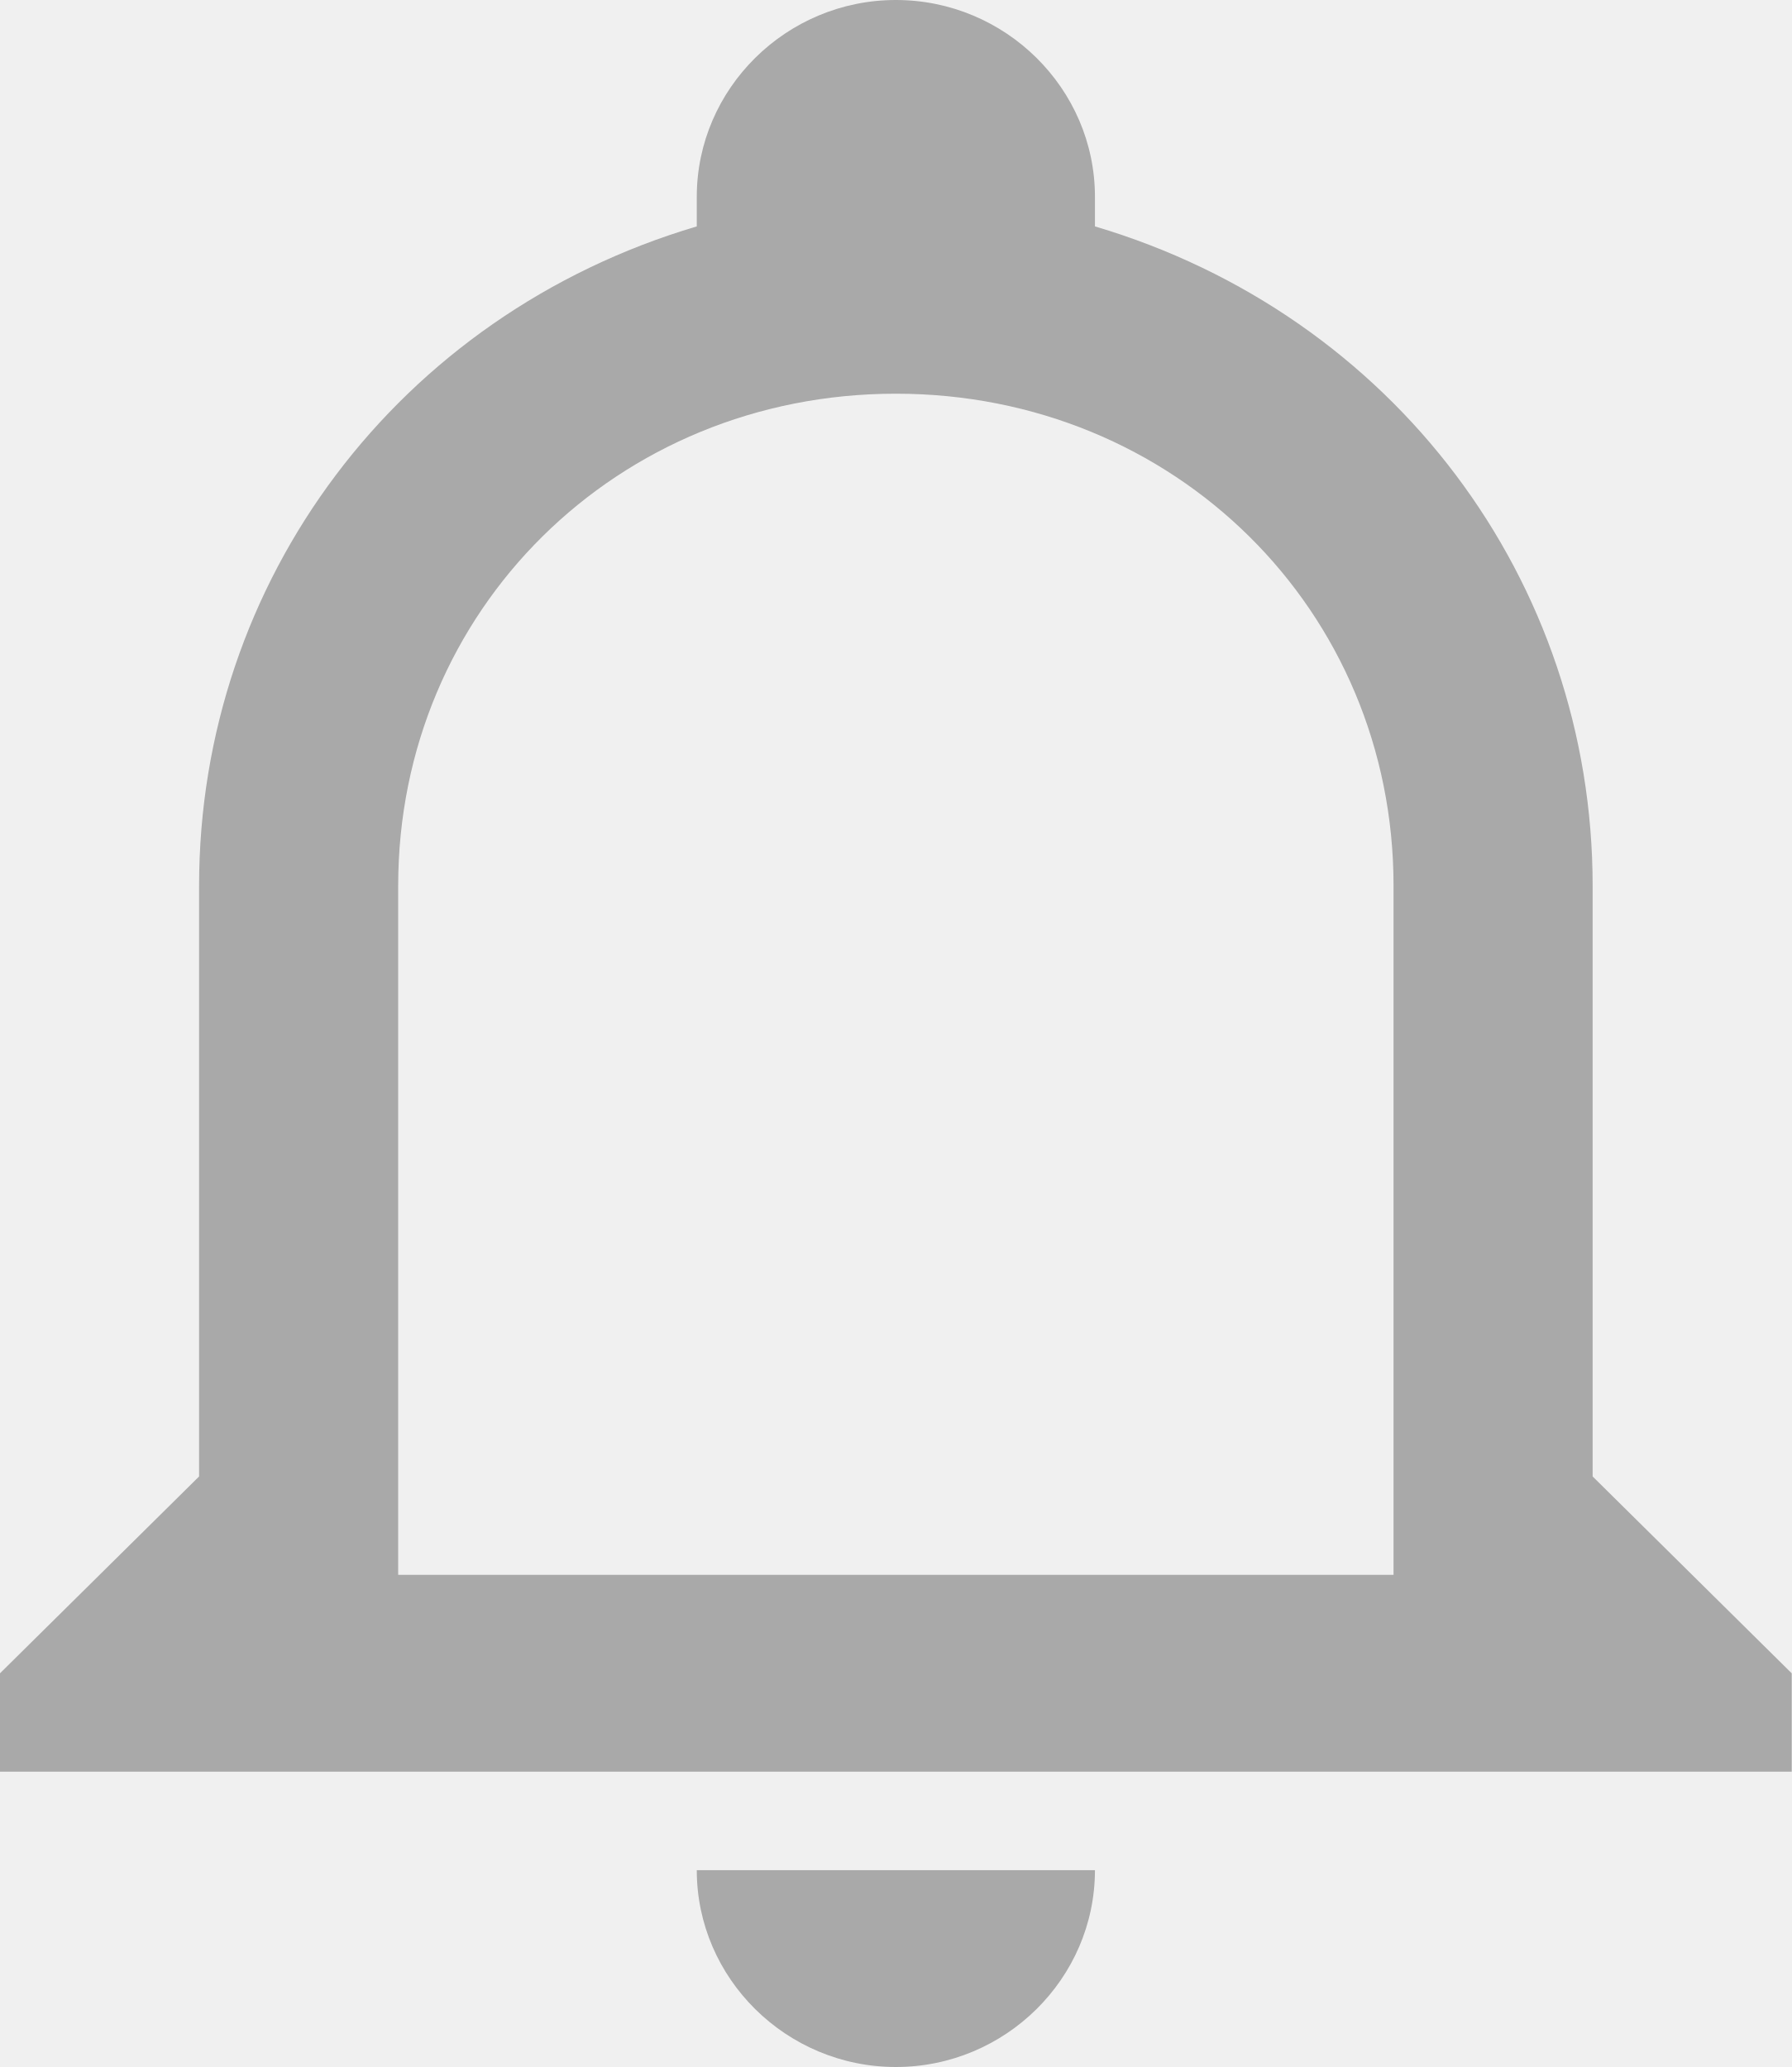
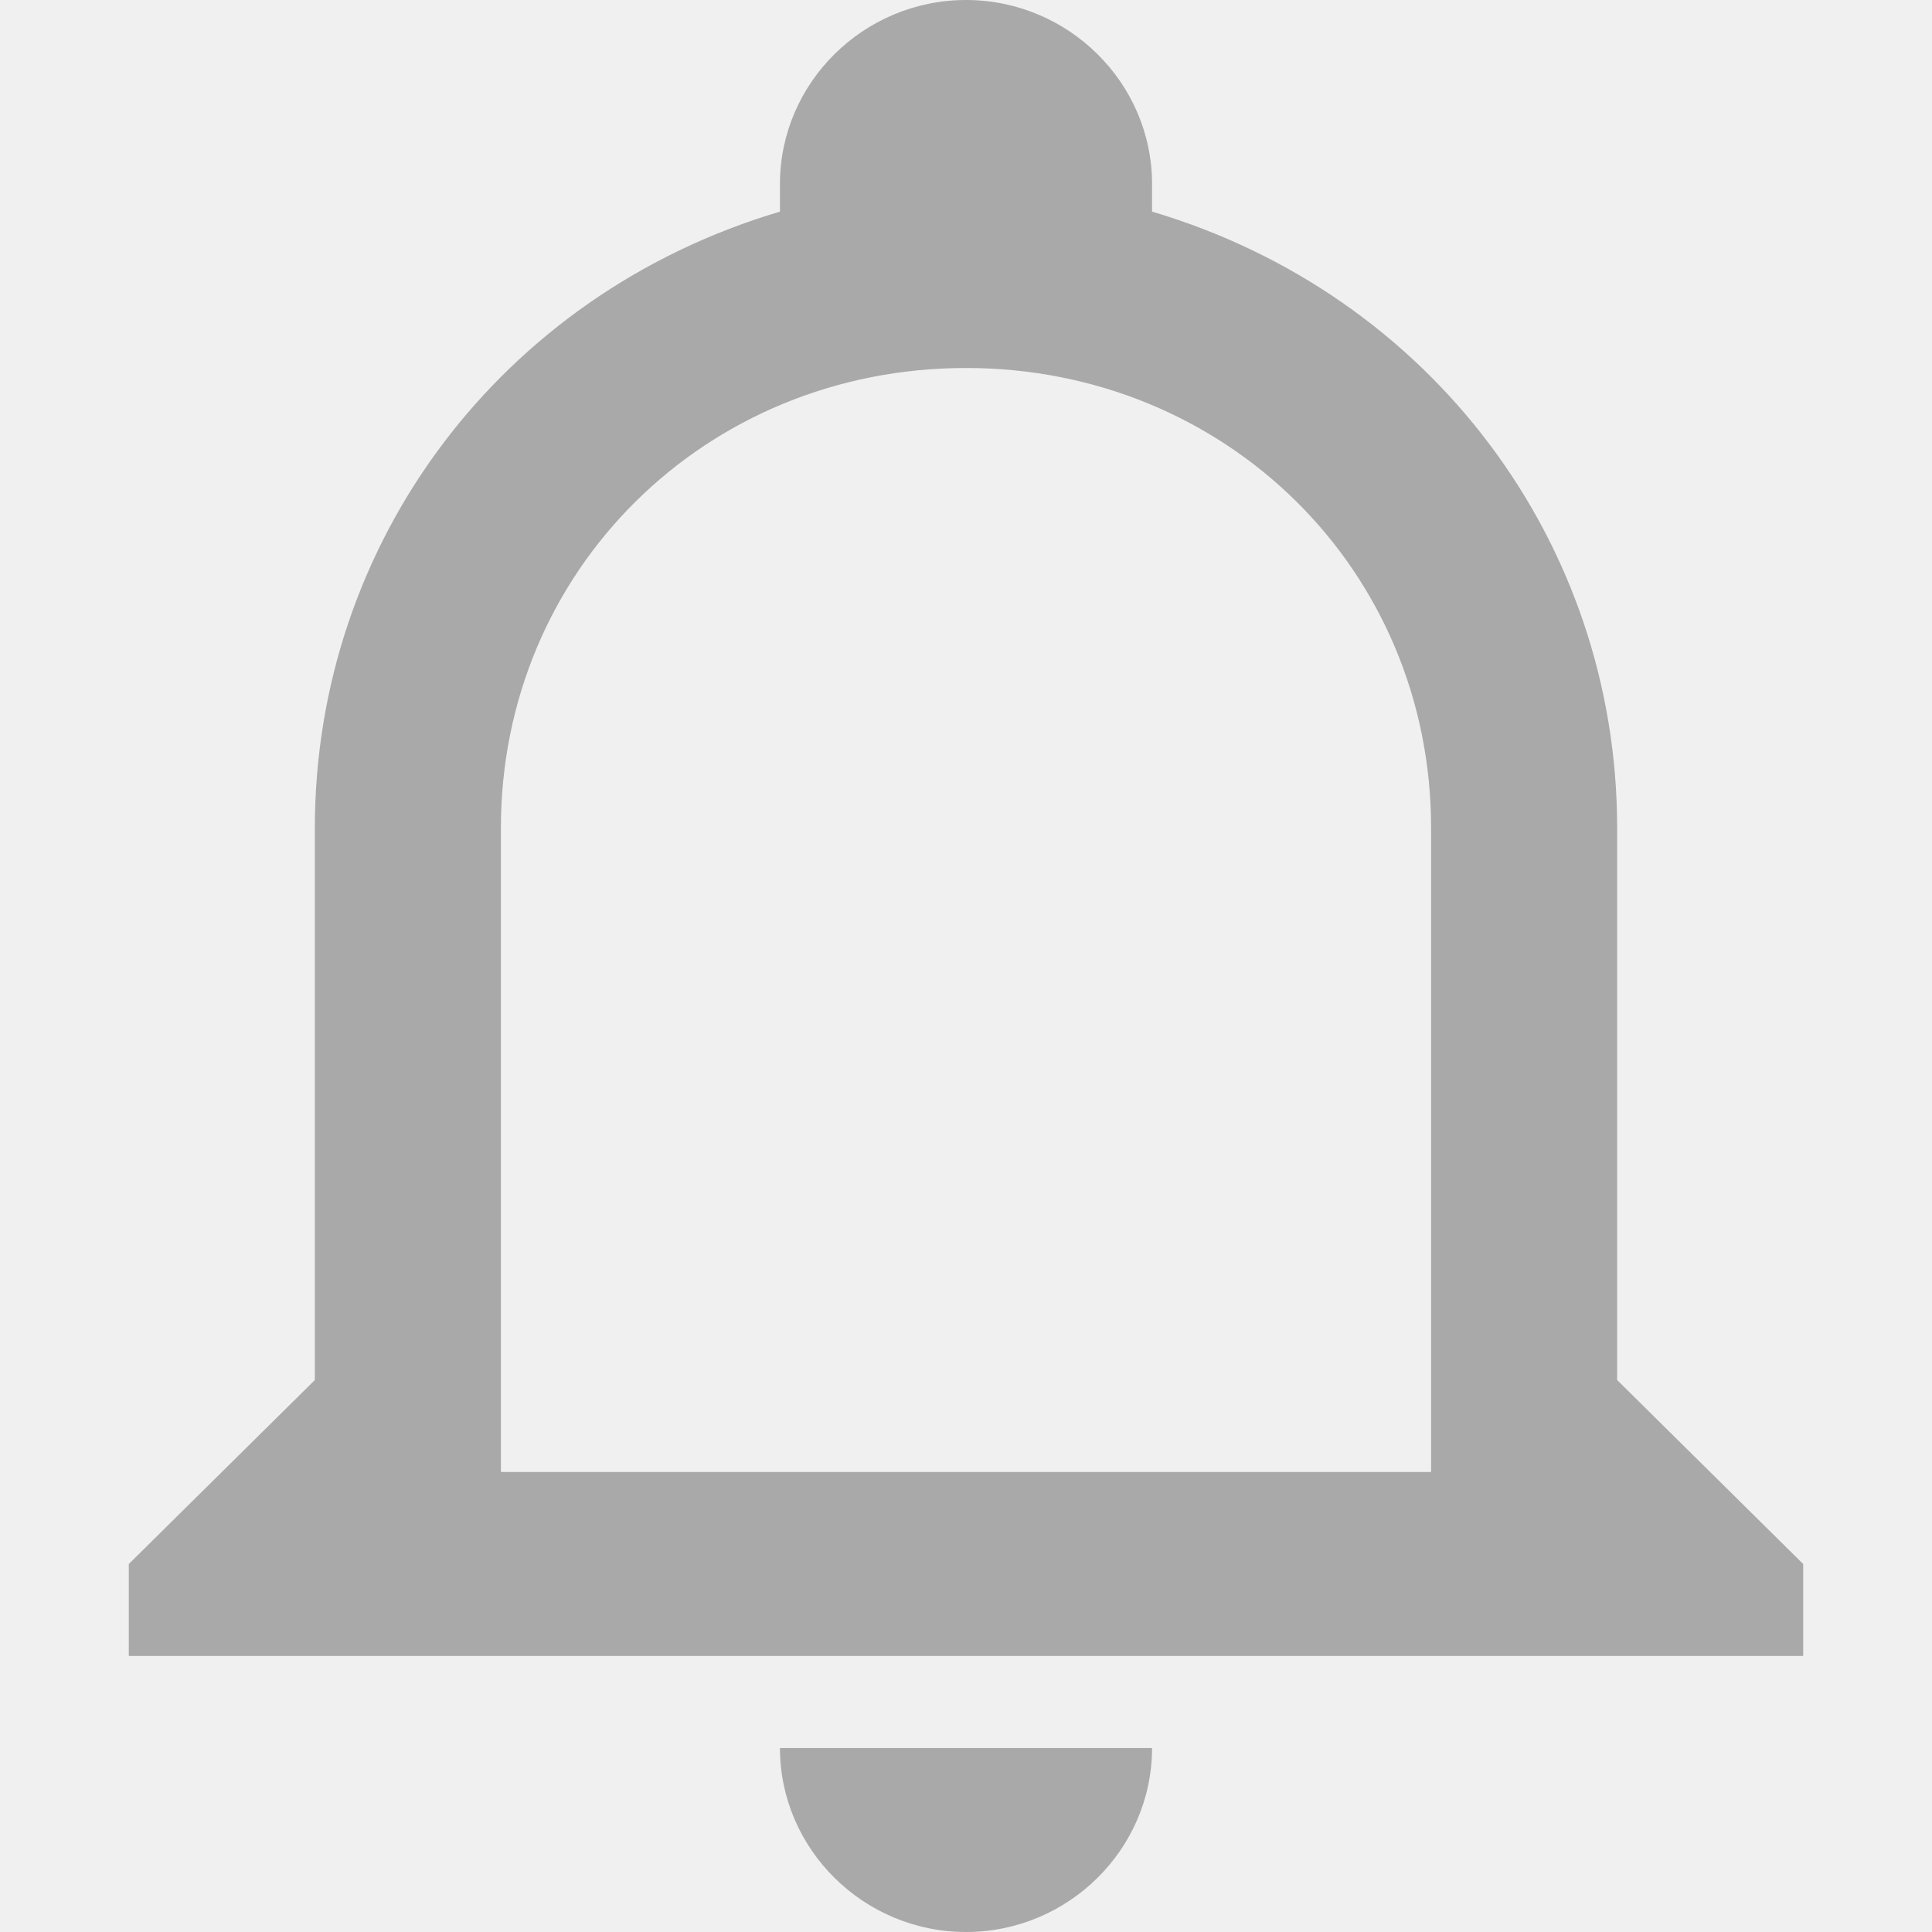
- <svg xmlns="http://www.w3.org/2000/svg" width="26" height="30" viewBox="0 0 26 30" fill="none">
+ <svg xmlns="http://www.w3.org/2000/svg" width="26" height="26" viewBox="0 0 26 30" fill="none">
  <g clip-path="url(#clip0_68_412)">
    <path d="M10.111 27.143H15.889C15.889 28.714 14.589 30 13 30C11.411 30 10.111 28.714 10.111 27.143ZM26 24.286V25.714H0V24.286L2.889 21.429V12.857C2.889 8.429 5.778 4.571 10.111 3.286V2.857C10.111 1.286 11.411 0 13 0C14.589 0 15.889 1.286 15.889 2.857V3.286C20.222 4.571 23.111 8.429 23.111 12.857V21.429L26 24.286ZM20.222 12.857C20.222 8.857 17.044 5.714 13 5.714C8.956 5.714 5.778 8.857 5.778 12.857V22.857H20.222V12.857Z" fill="#A9A9A9" />
  </g>
  <defs>
    <clipPath id="clip0_68_412">
-       <rect width="26" height="30" fill="white" />
+       <rect width="26" height="36" fill="white" />
    </clipPath>
  </defs>
</svg>
